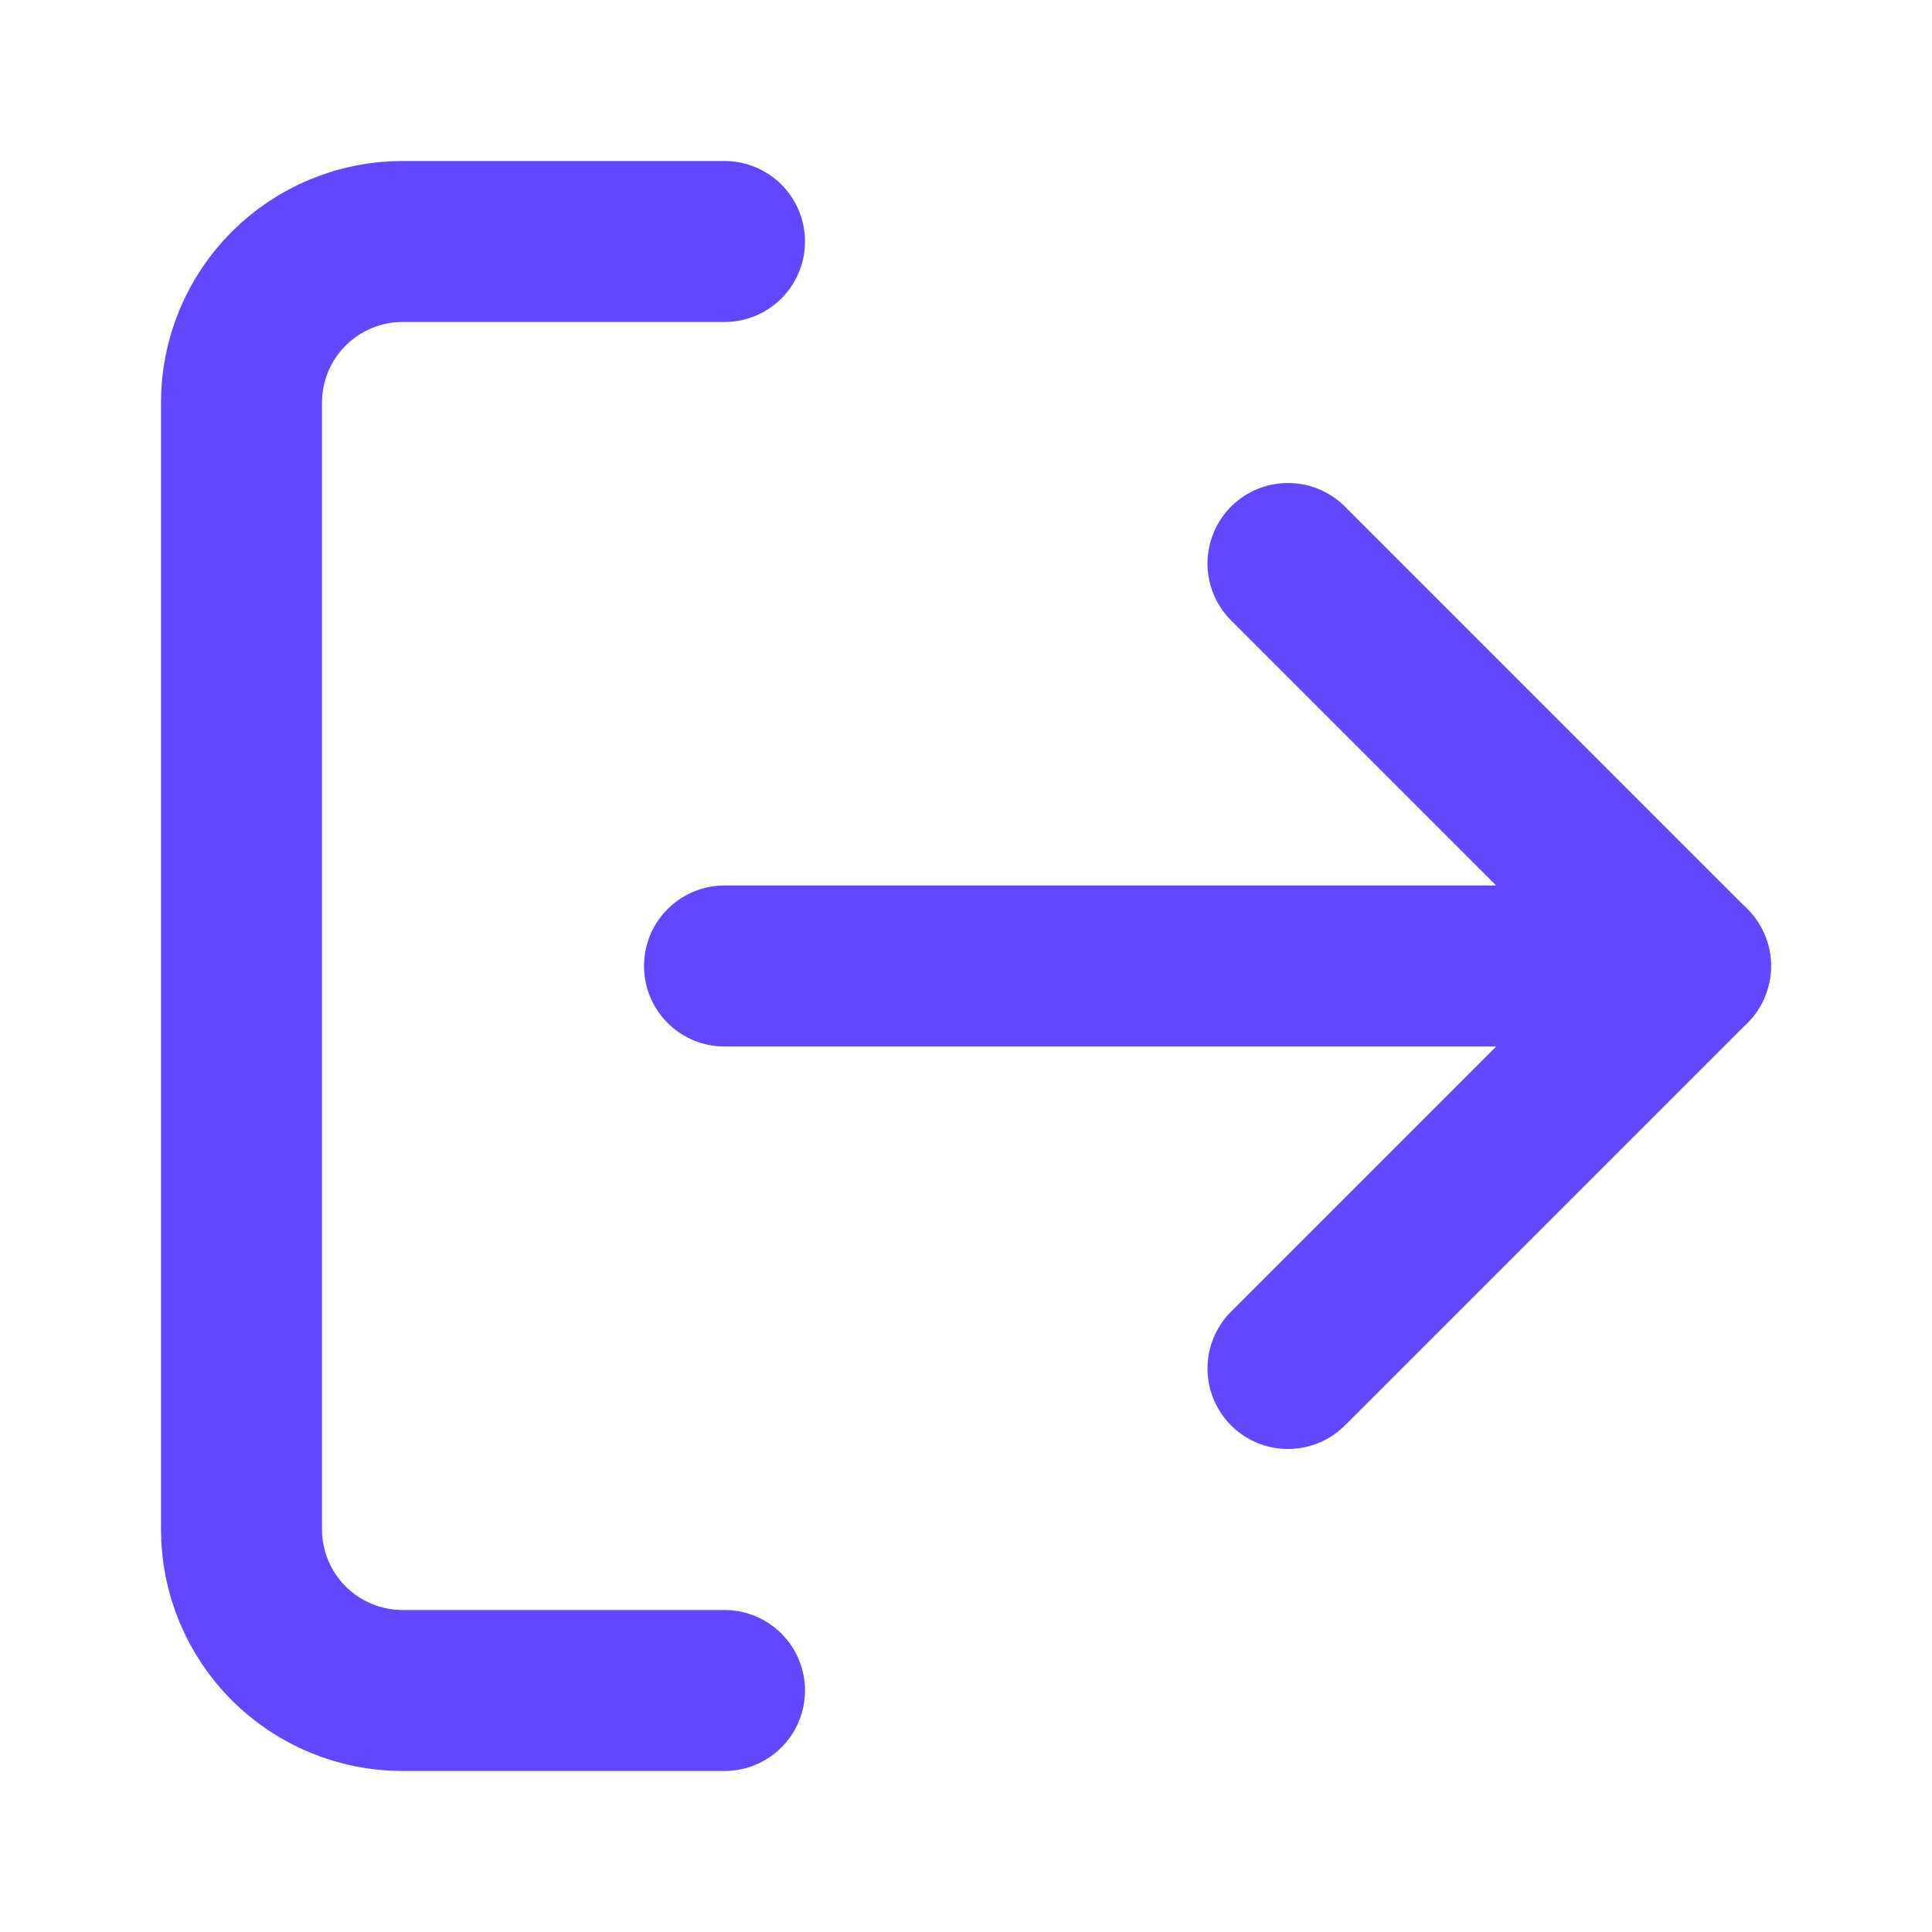
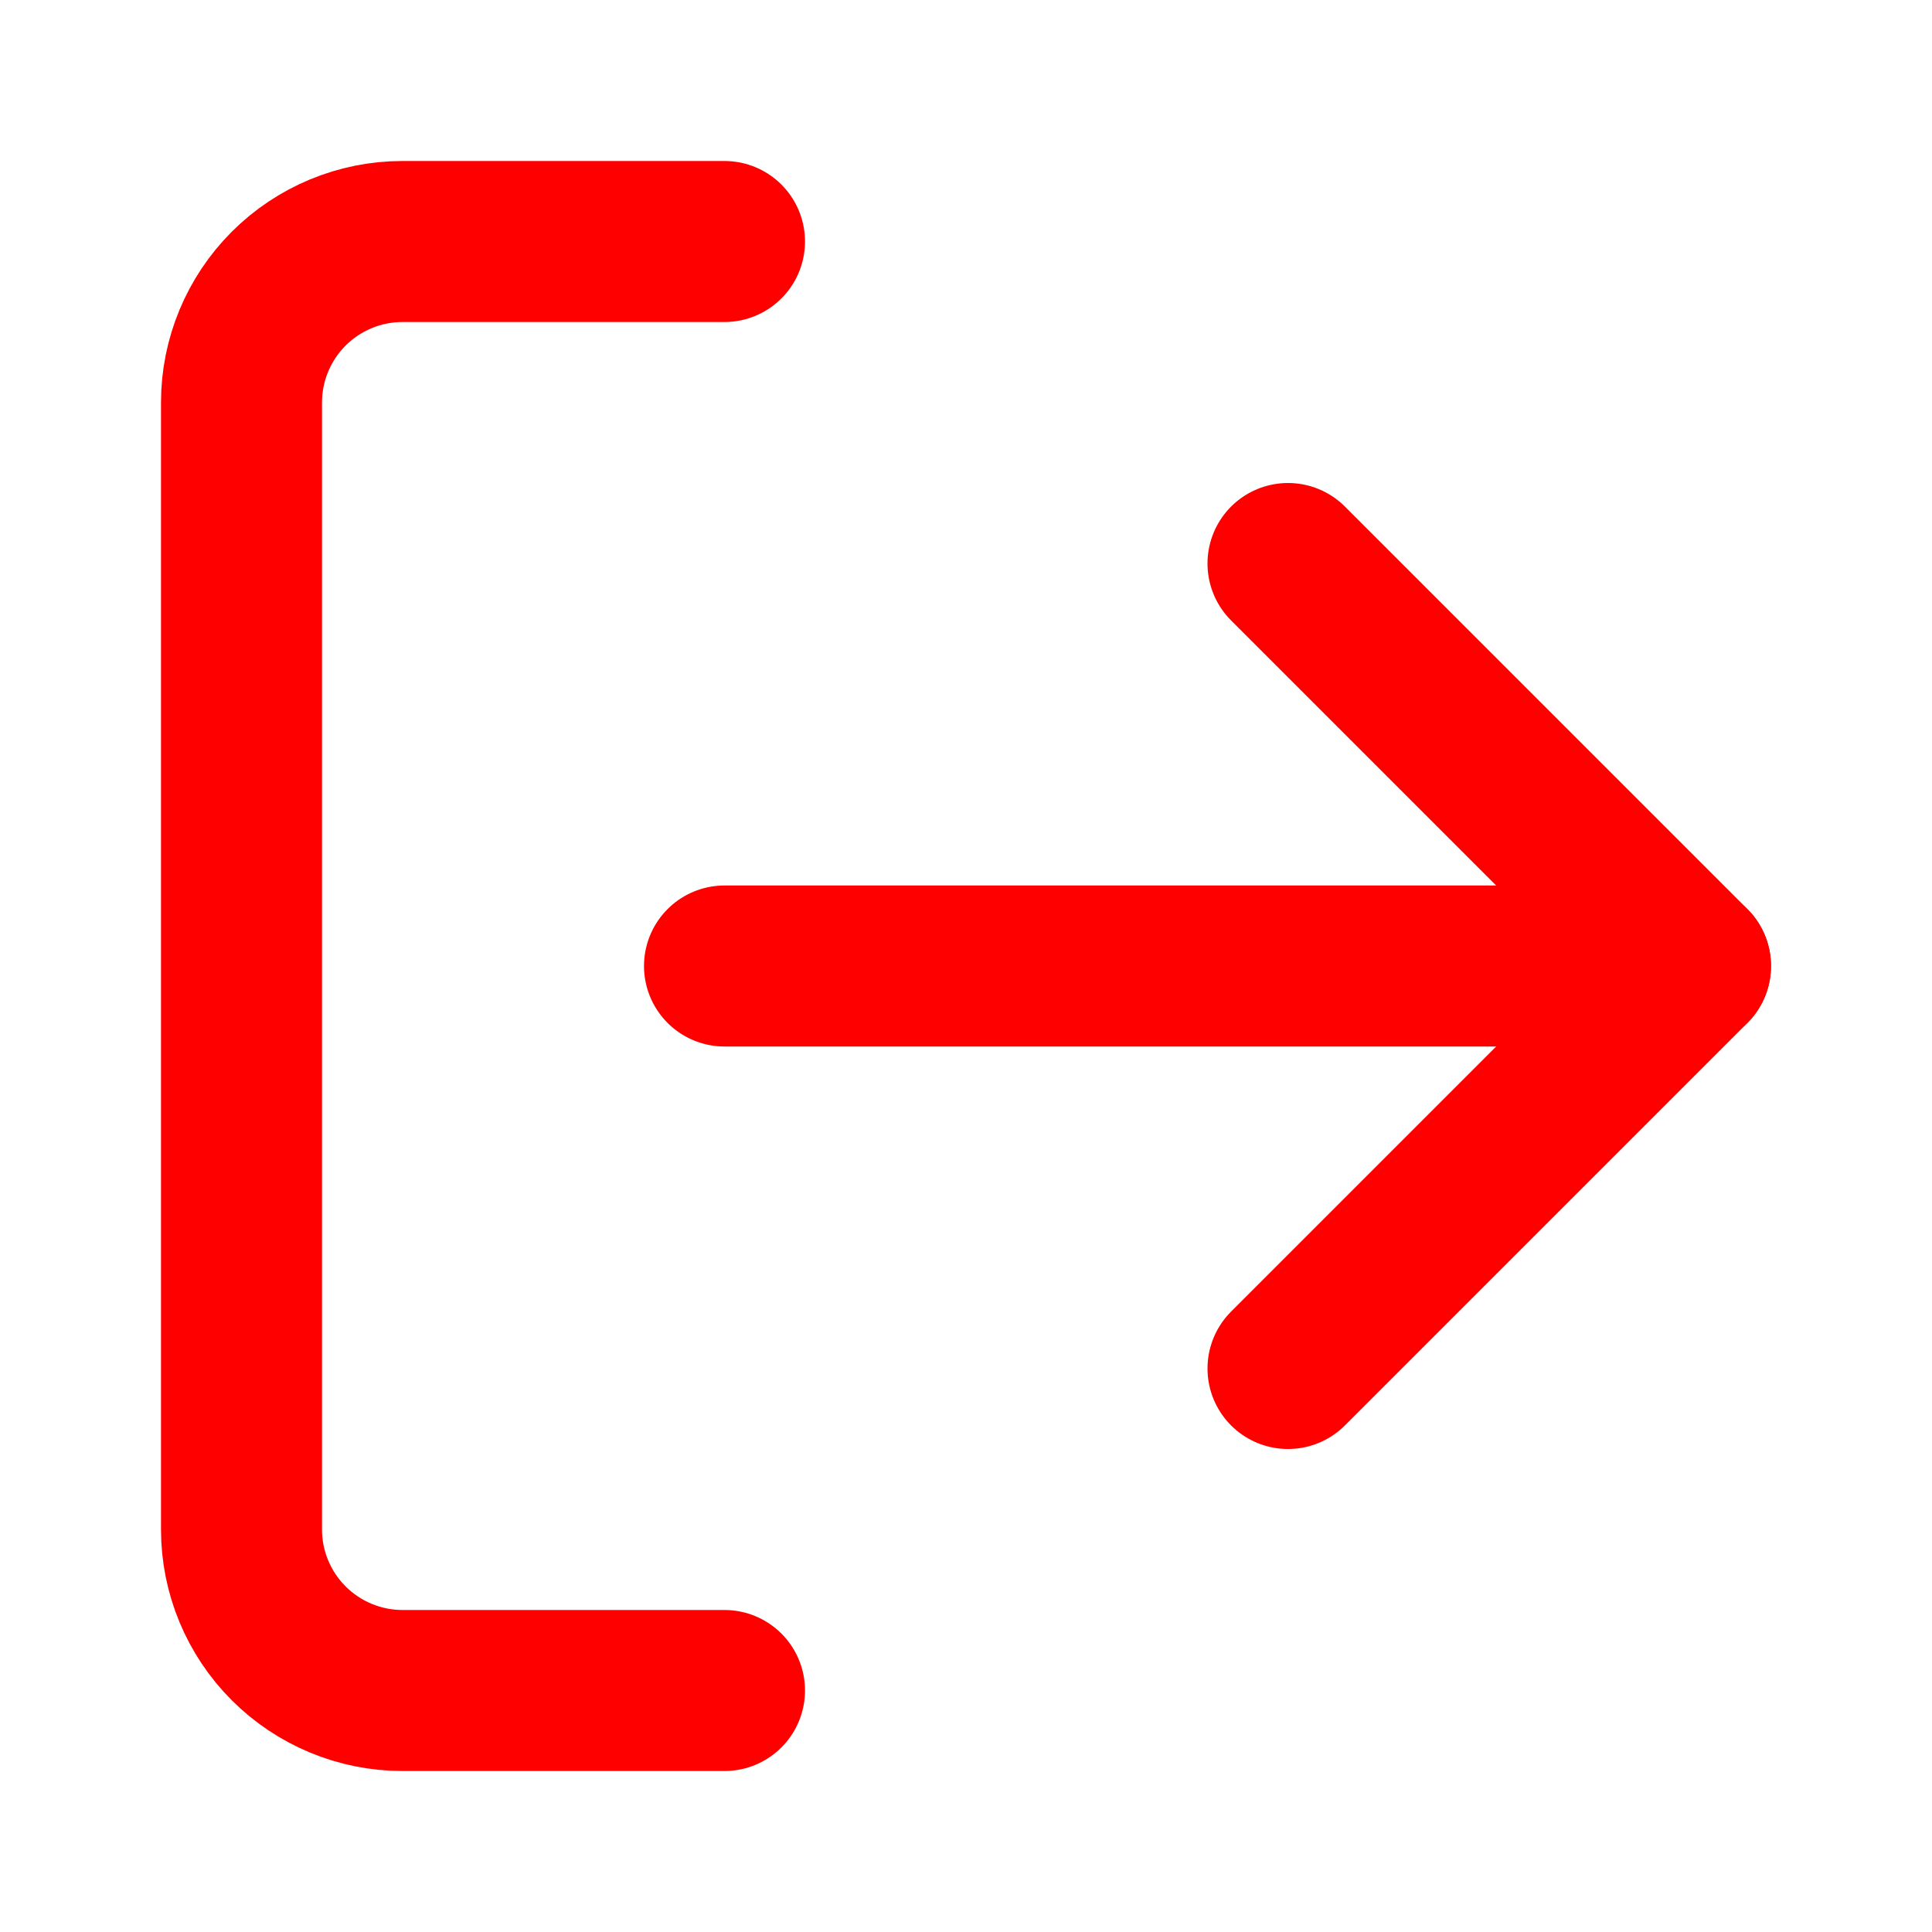
<svg xmlns="http://www.w3.org/2000/svg" width="24" height="24" viewBox="0 0 24 24" fill="none">
-   <path d="M16 17L21 12L16 7" stroke="#6148FF" stroke-width="2" stroke-linecap="round" stroke-linejoin="round" />
-   <path d="M21 12H9" stroke="#6148FF" stroke-width="2" stroke-linecap="round" stroke-linejoin="round" />
-   <path d="M9 21H5C4.47 21 3.961 20.789 3.586 20.414C3.211 20.039 3 19.53 3 19V5C3 4.47 3.211 3.961 3.586 3.586C3.961 3.211 4.47 3 5 3H9" stroke="#6148FF" stroke-width="2" stroke-linecap="round" stroke-linejoin="round" />
+   <path d="M16 17L21 12L16 7" stroke="#FF0000" stroke-width="2" stroke-linecap="round" stroke-linejoin="round" />
+   <path d="M21 12H9" stroke="#FF0000" stroke-width="2" stroke-linecap="round" stroke-linejoin="round" />
+   <path d="M9 21H5C4.47 21 3.961 20.789 3.586 20.414C3.211 20.039 3 19.53 3 19V5C3 4.47 3.211 3.961 3.586 3.586C3.961 3.211 4.47 3 5 3H9" stroke="#FF0000" stroke-width="2" stroke-linecap="round" stroke-linejoin="round" />
</svg>
